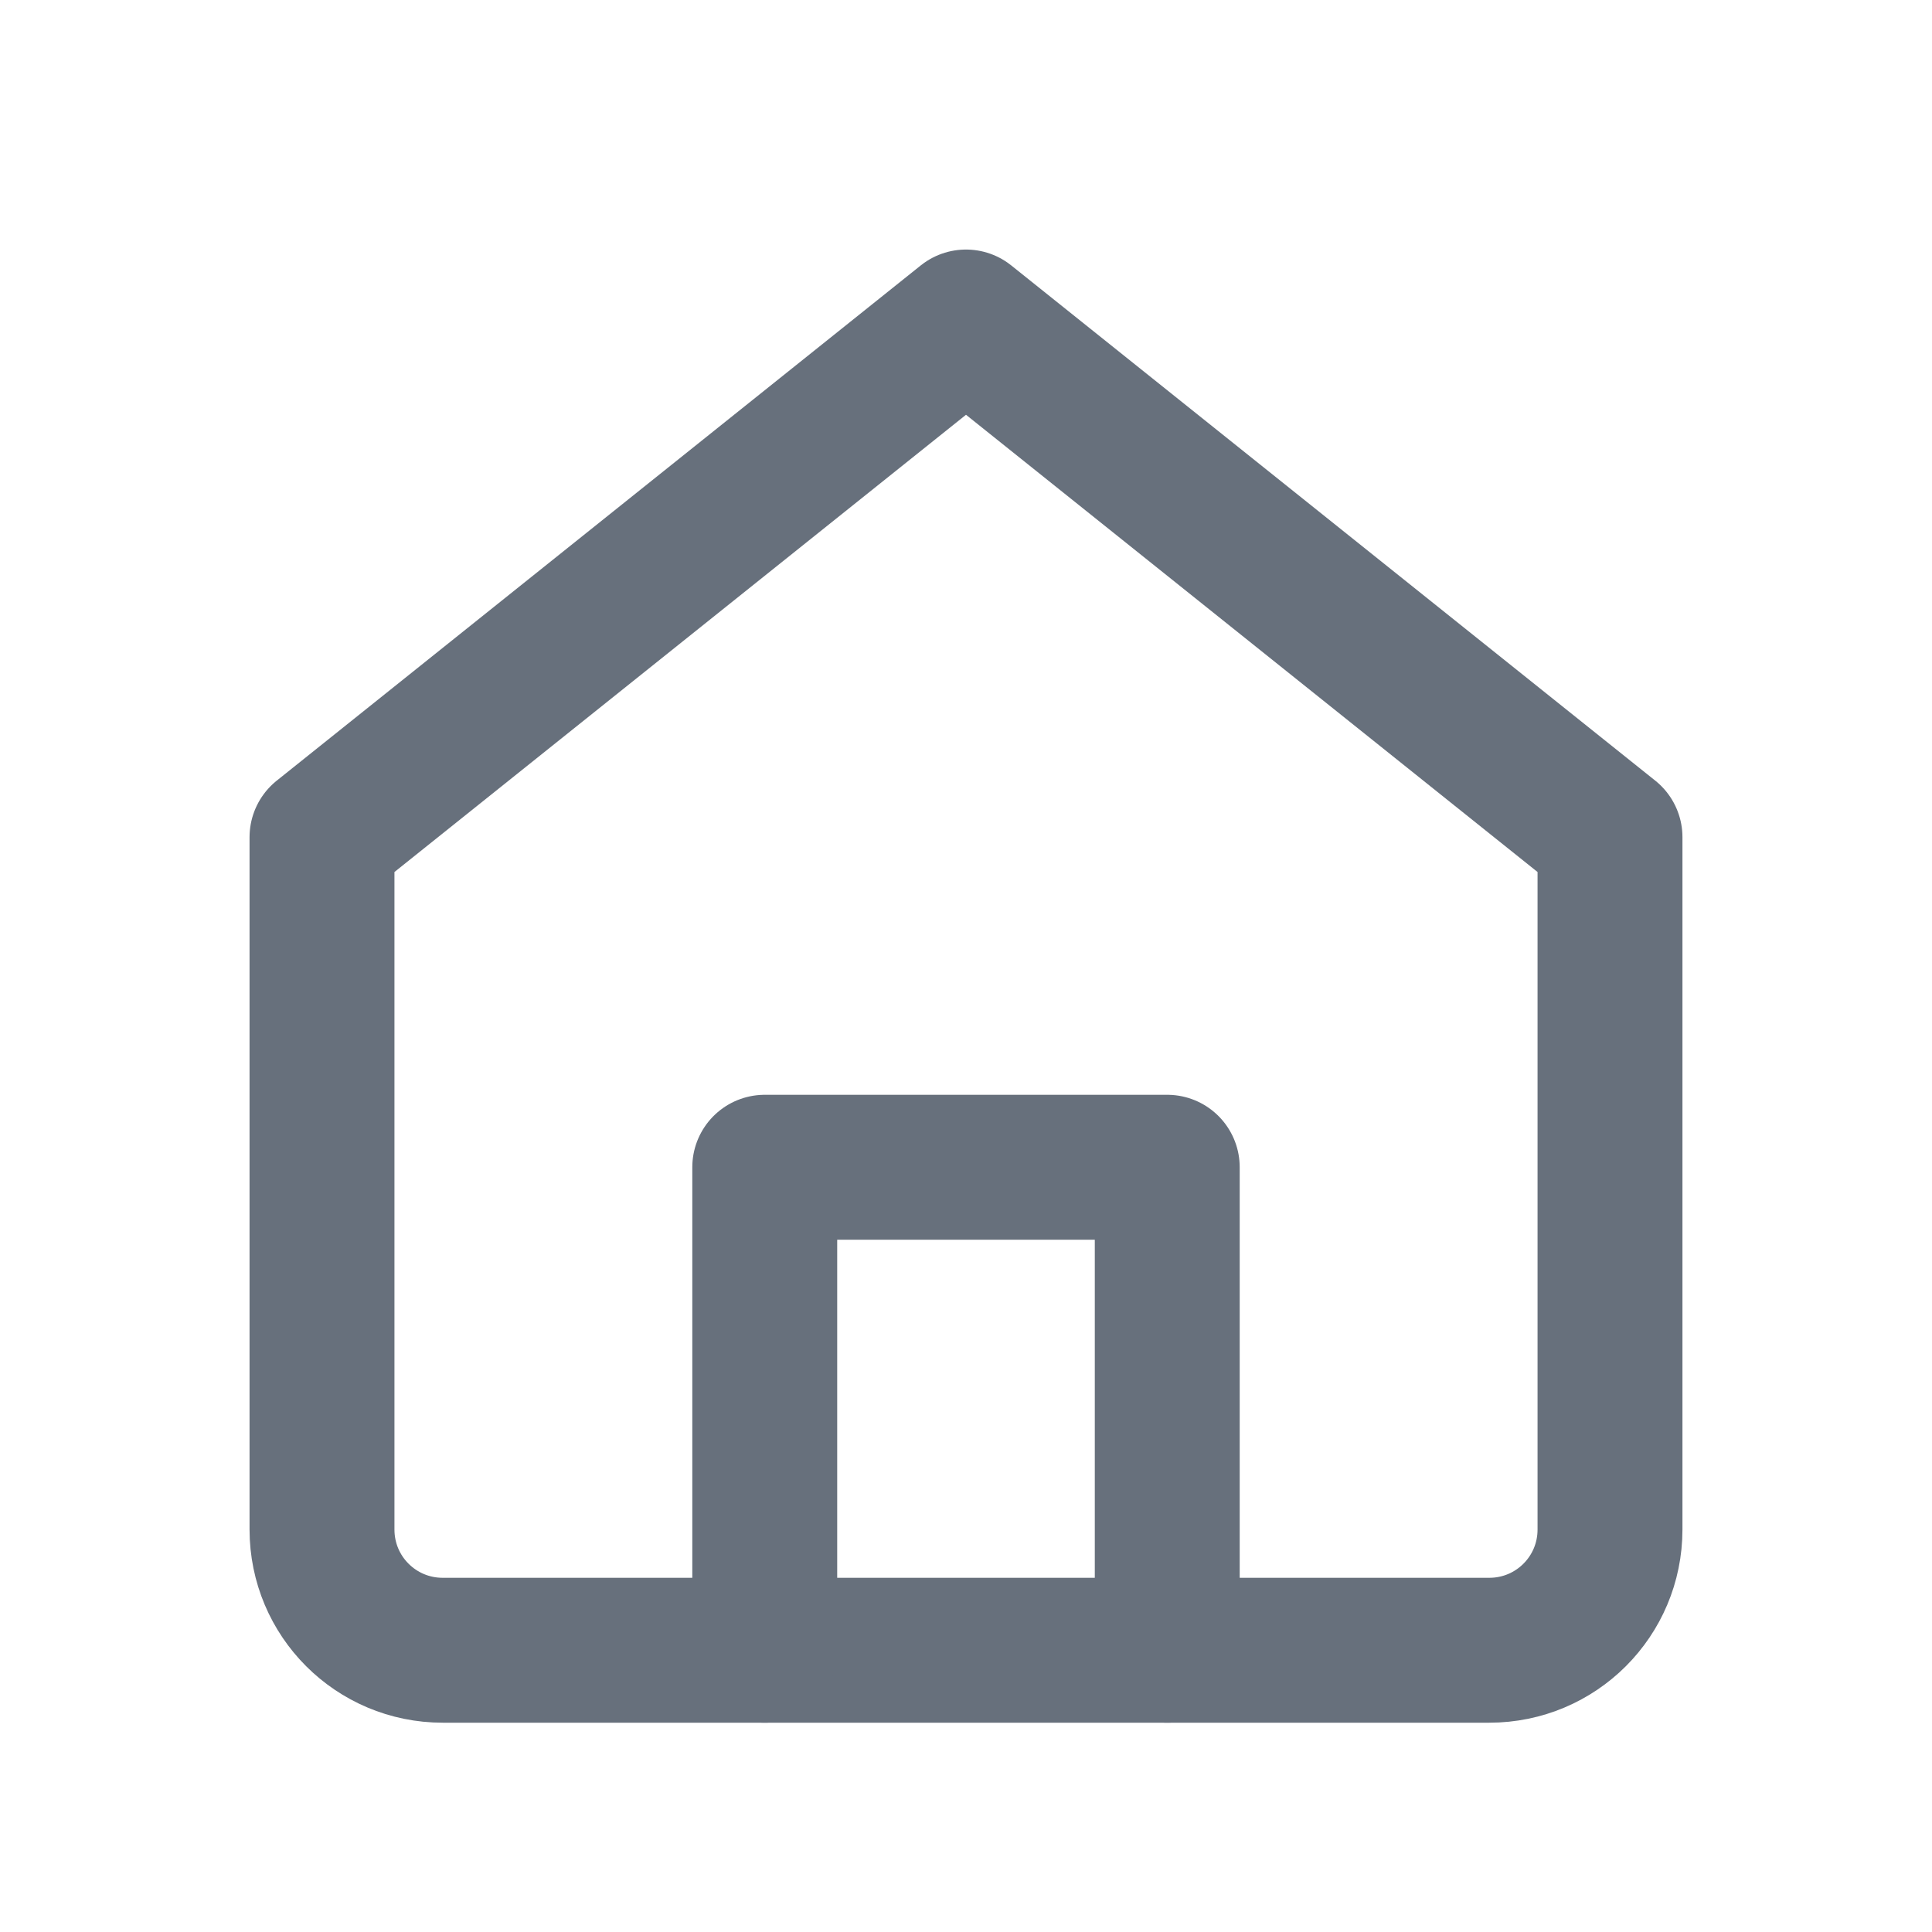
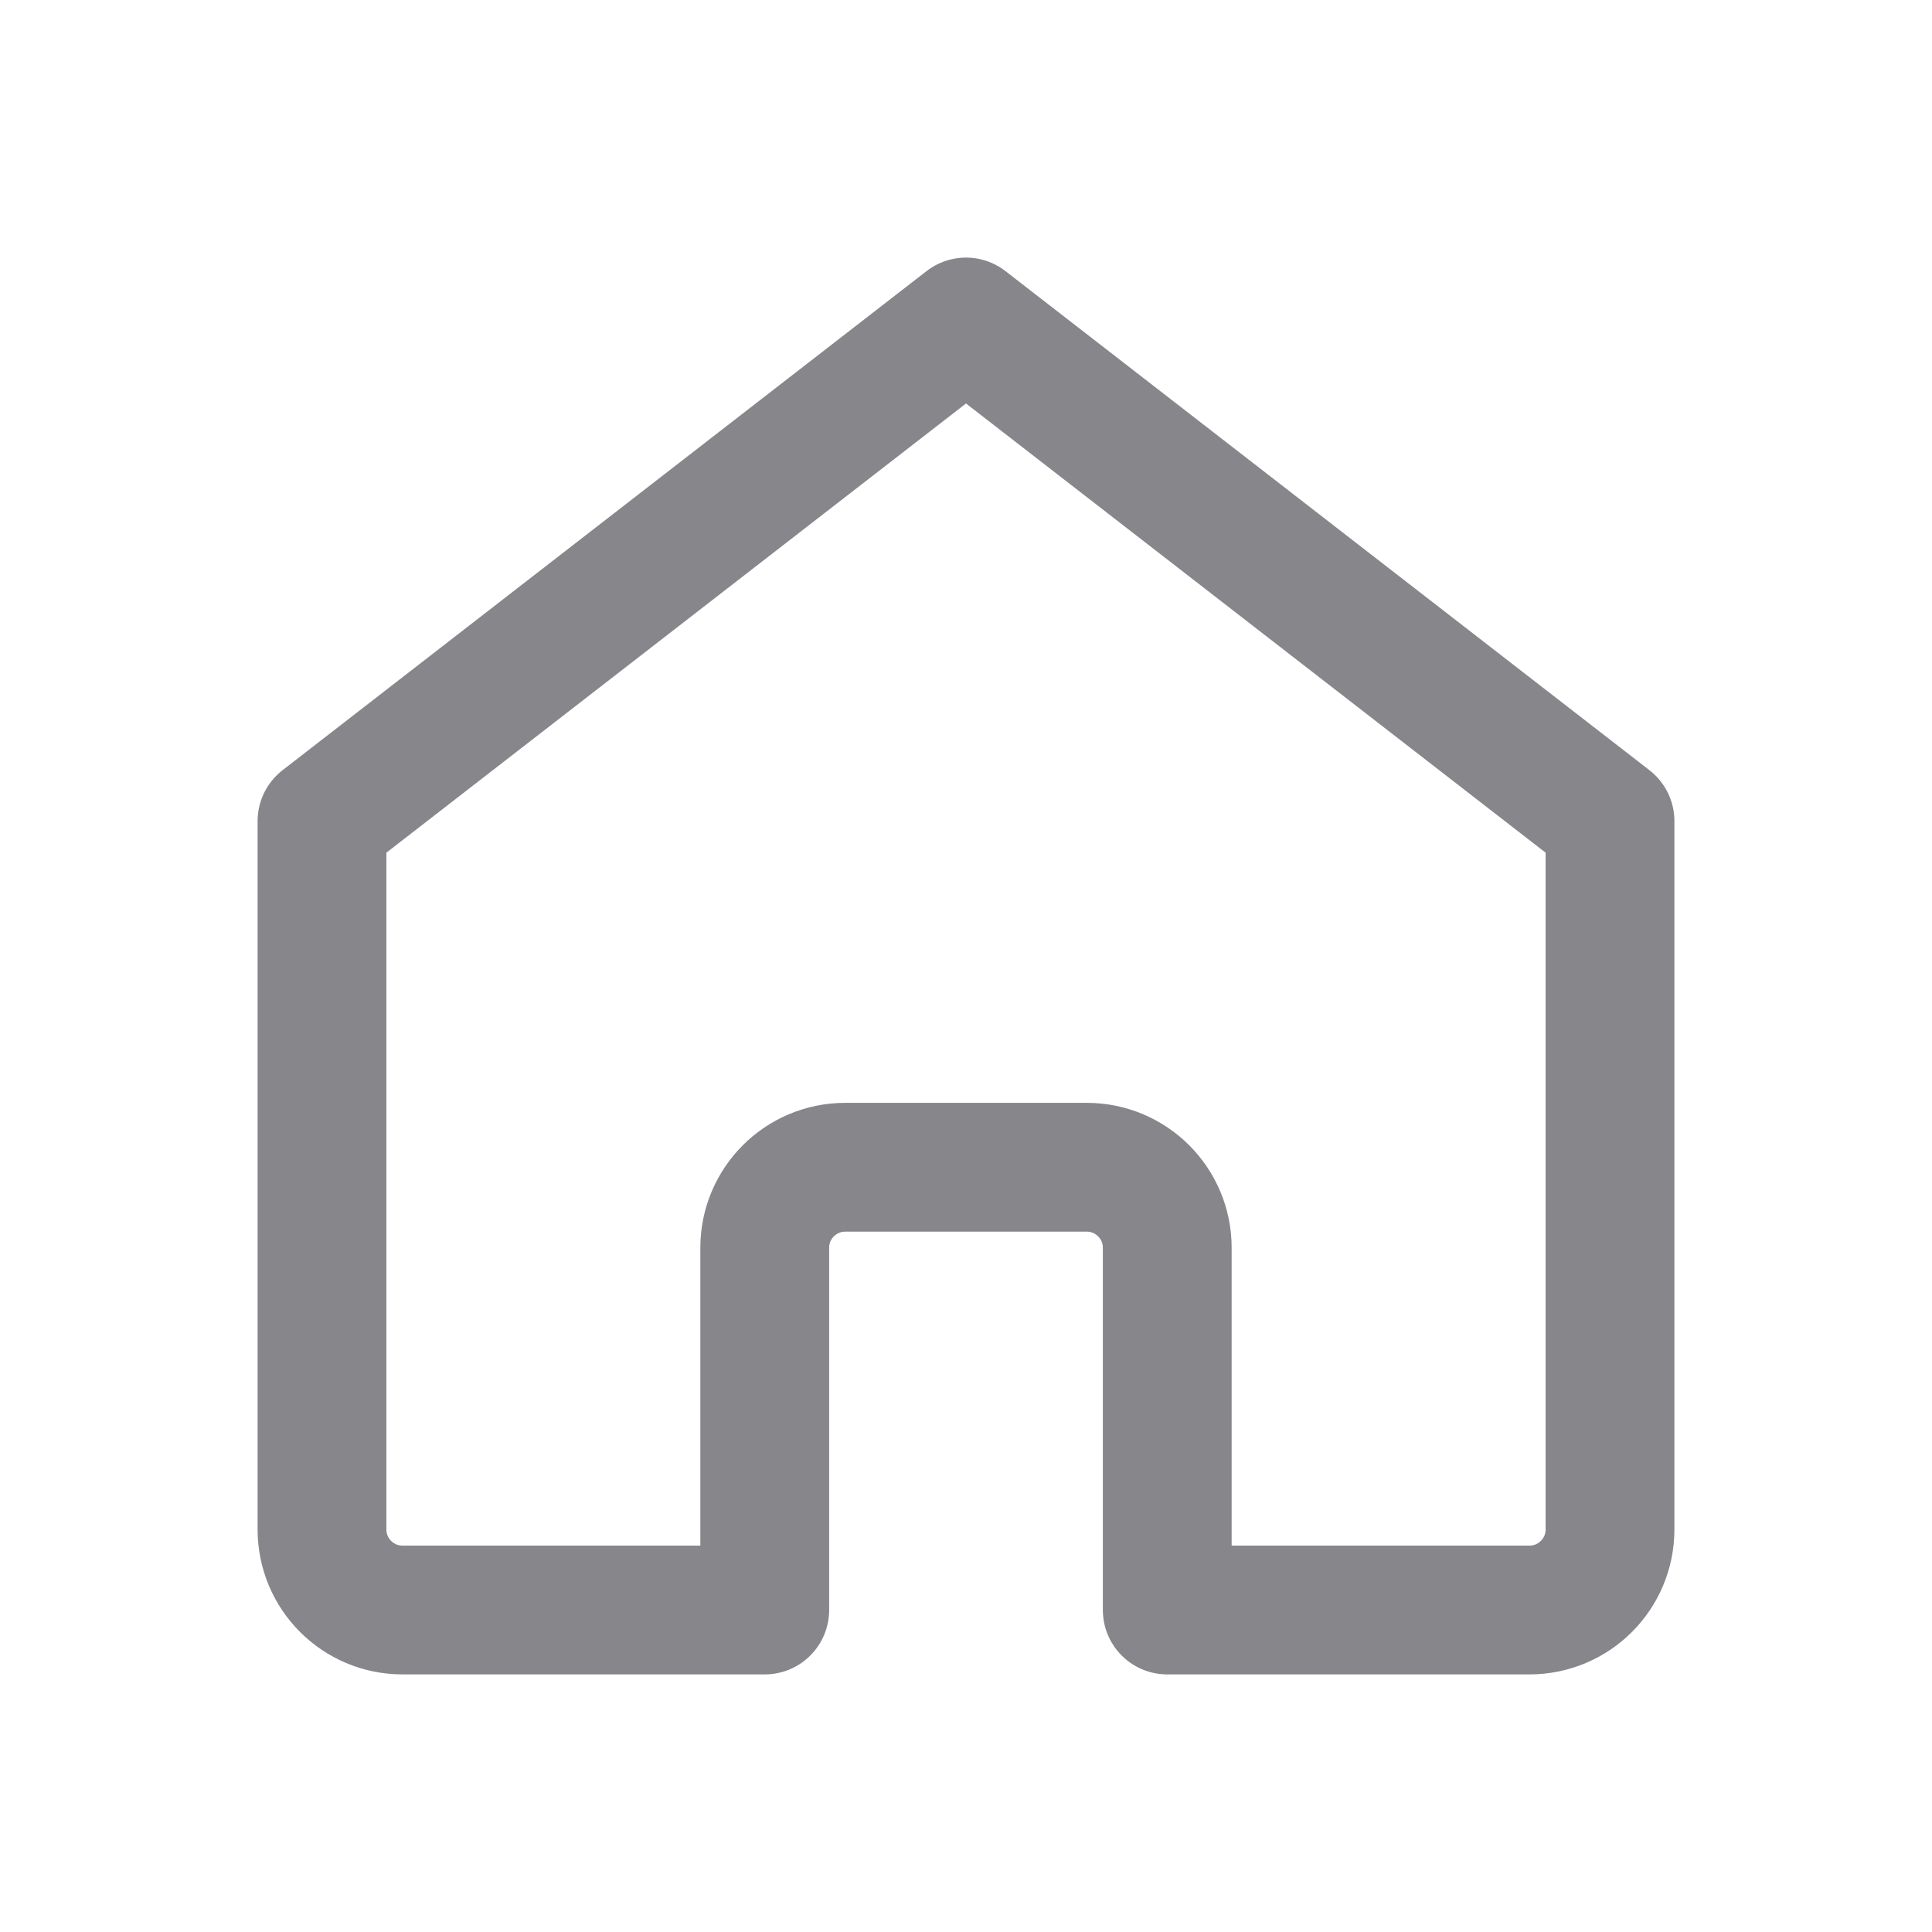
<svg xmlns="http://www.w3.org/2000/svg" width="24" height="24" viewBox="0 0 24 24" fill="none">
-   <g id="Frame">
-     <path id="Vector" d="M4 10.4L12 4L20 10.4V19C20 19.83 19.33 20.5 18.5 20.5H5.5C4.67 20.5 4 19.83 4 19V10.4Z" stroke="#67707C" stroke-width="1.8" stroke-linecap="round" stroke-linejoin="round" />
-     <path id="Vector_2" d="M9.5 20.5V14.5H14.5V20.5" stroke="#67707C" stroke-width="1.8" stroke-linecap="round" stroke-linejoin="round" />
+   <g stroke="#86868B" stroke-width="1.6" stroke-linecap="round" stroke-linejoin="round">
+     <path d="M4 10.2 12 4l8 6.2V19a1 1 0 0 1-1 1h-4.5v-4.5a1 1 0 0 0-1-1h-3a1 1 0 0 0-1 1V20H5a1 1 0 0 1-1-1z" />
  </g>
</svg>
